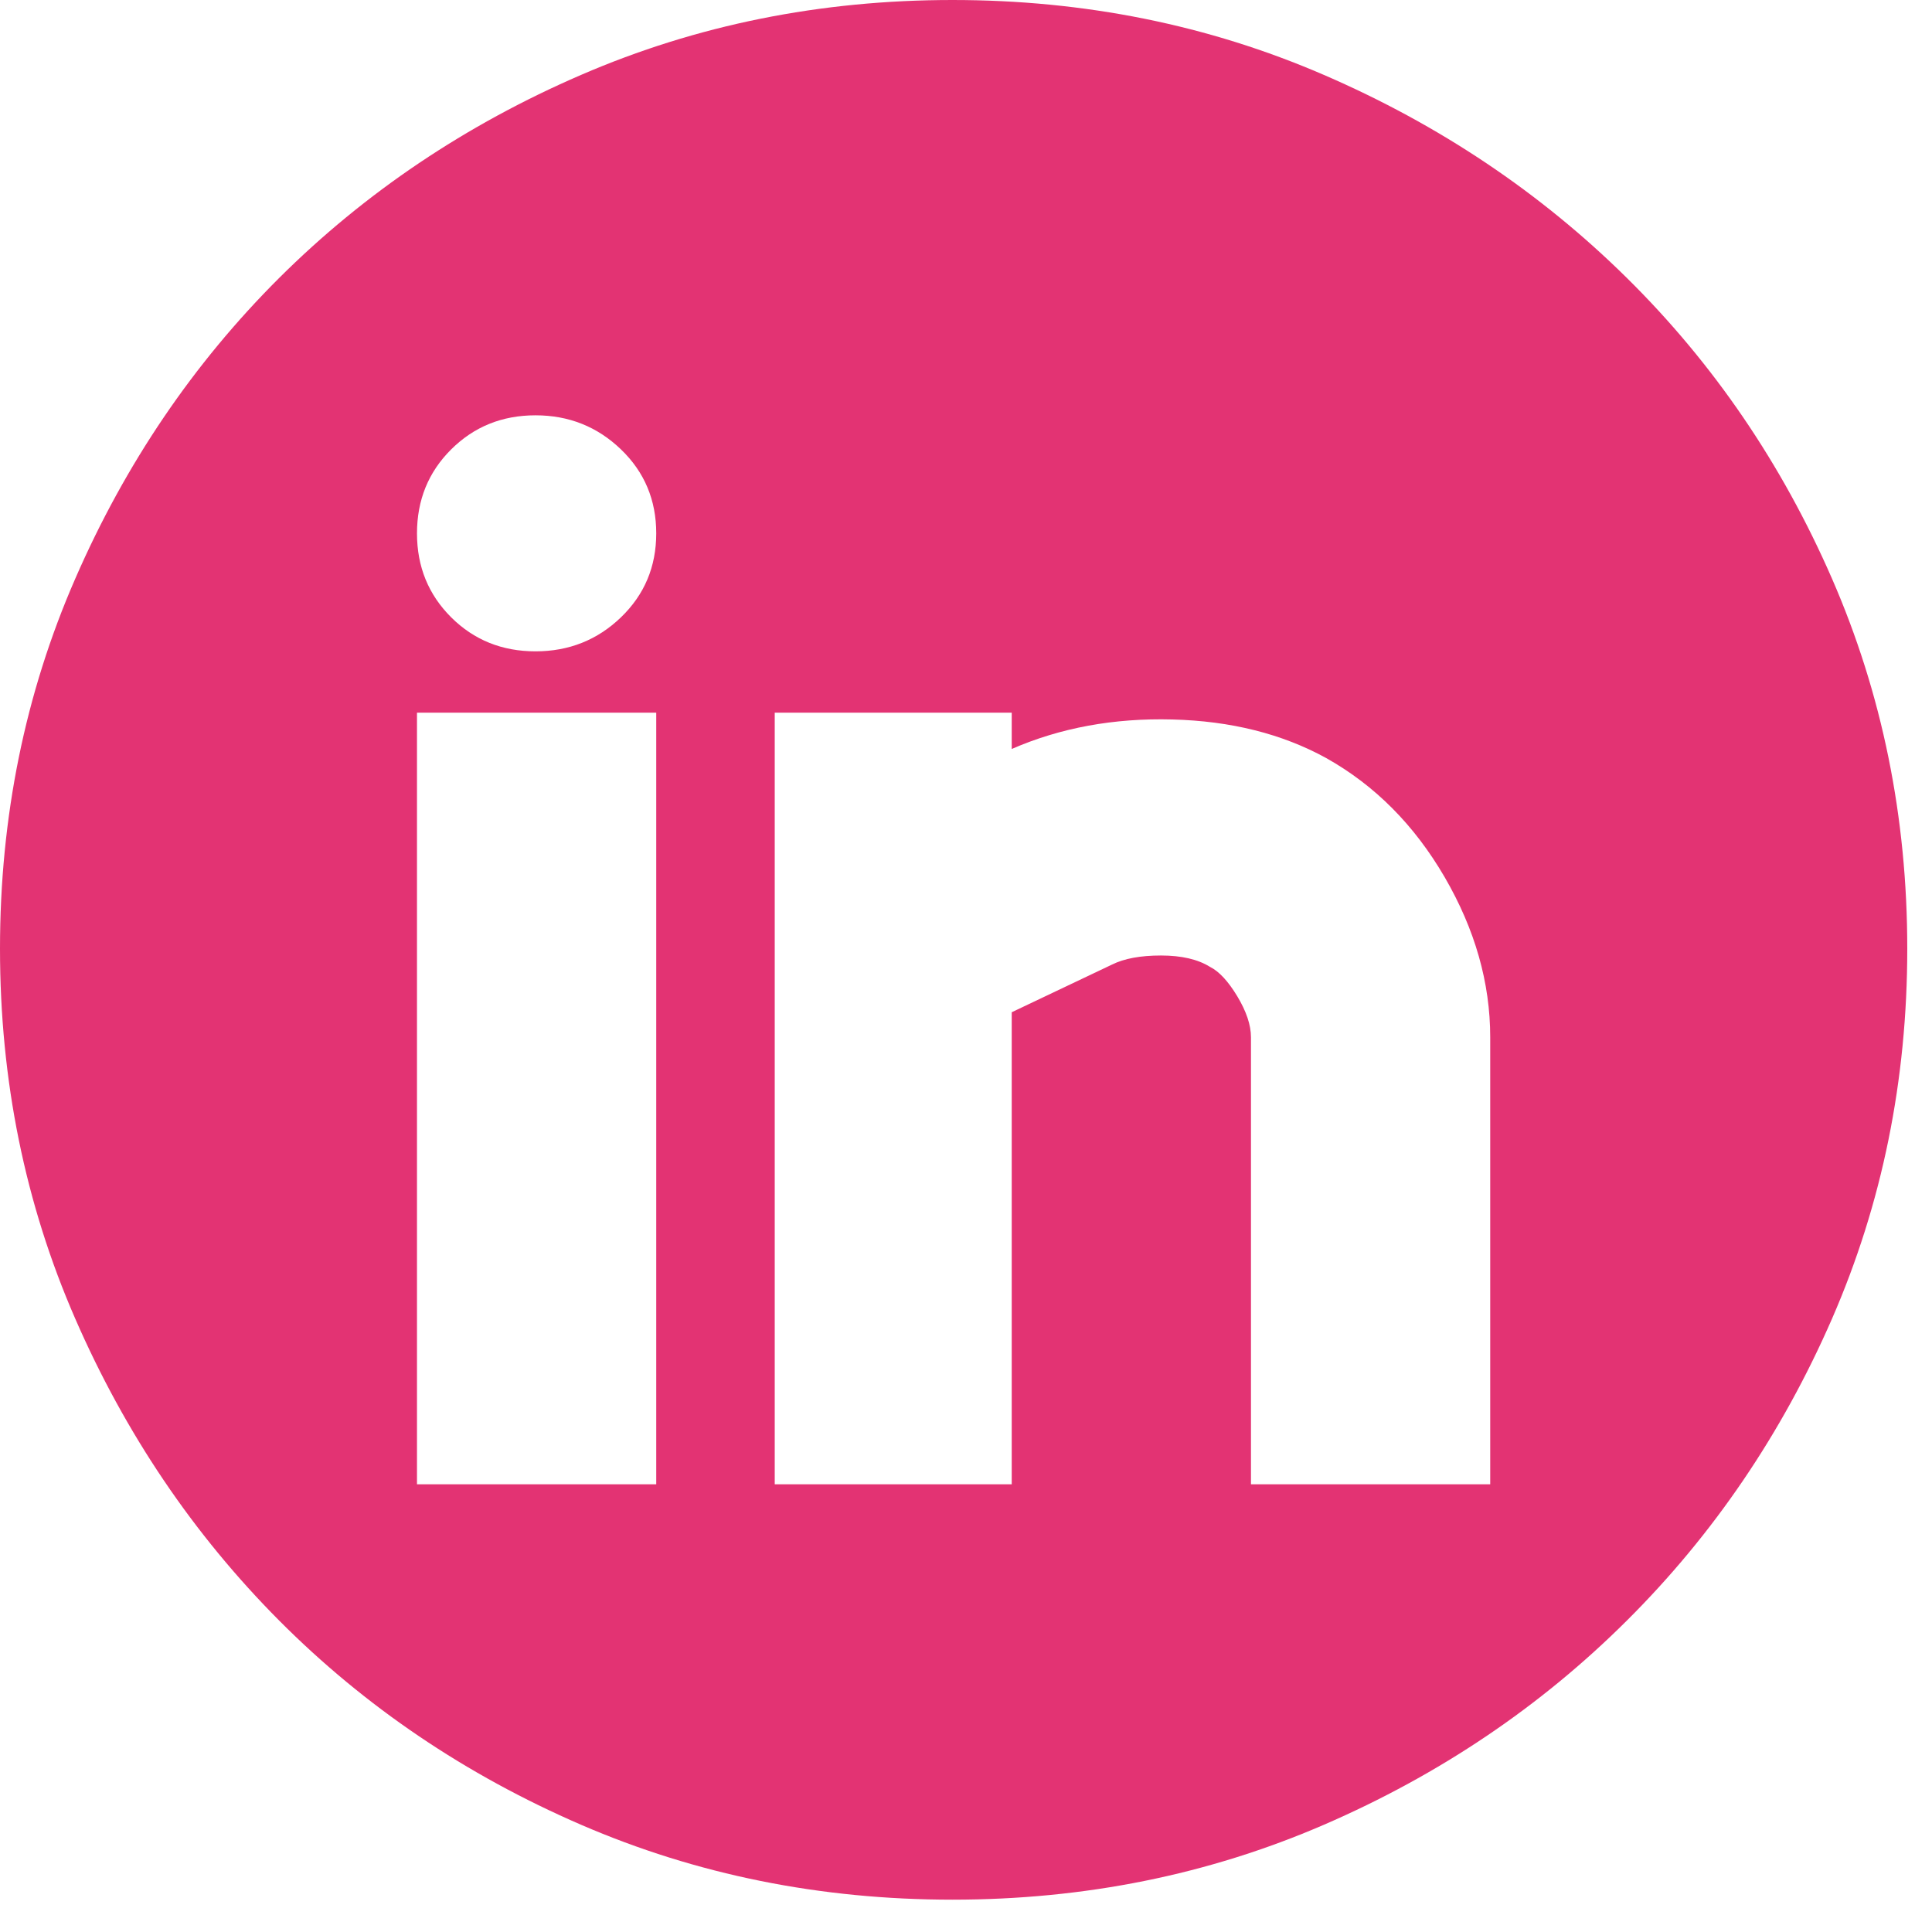
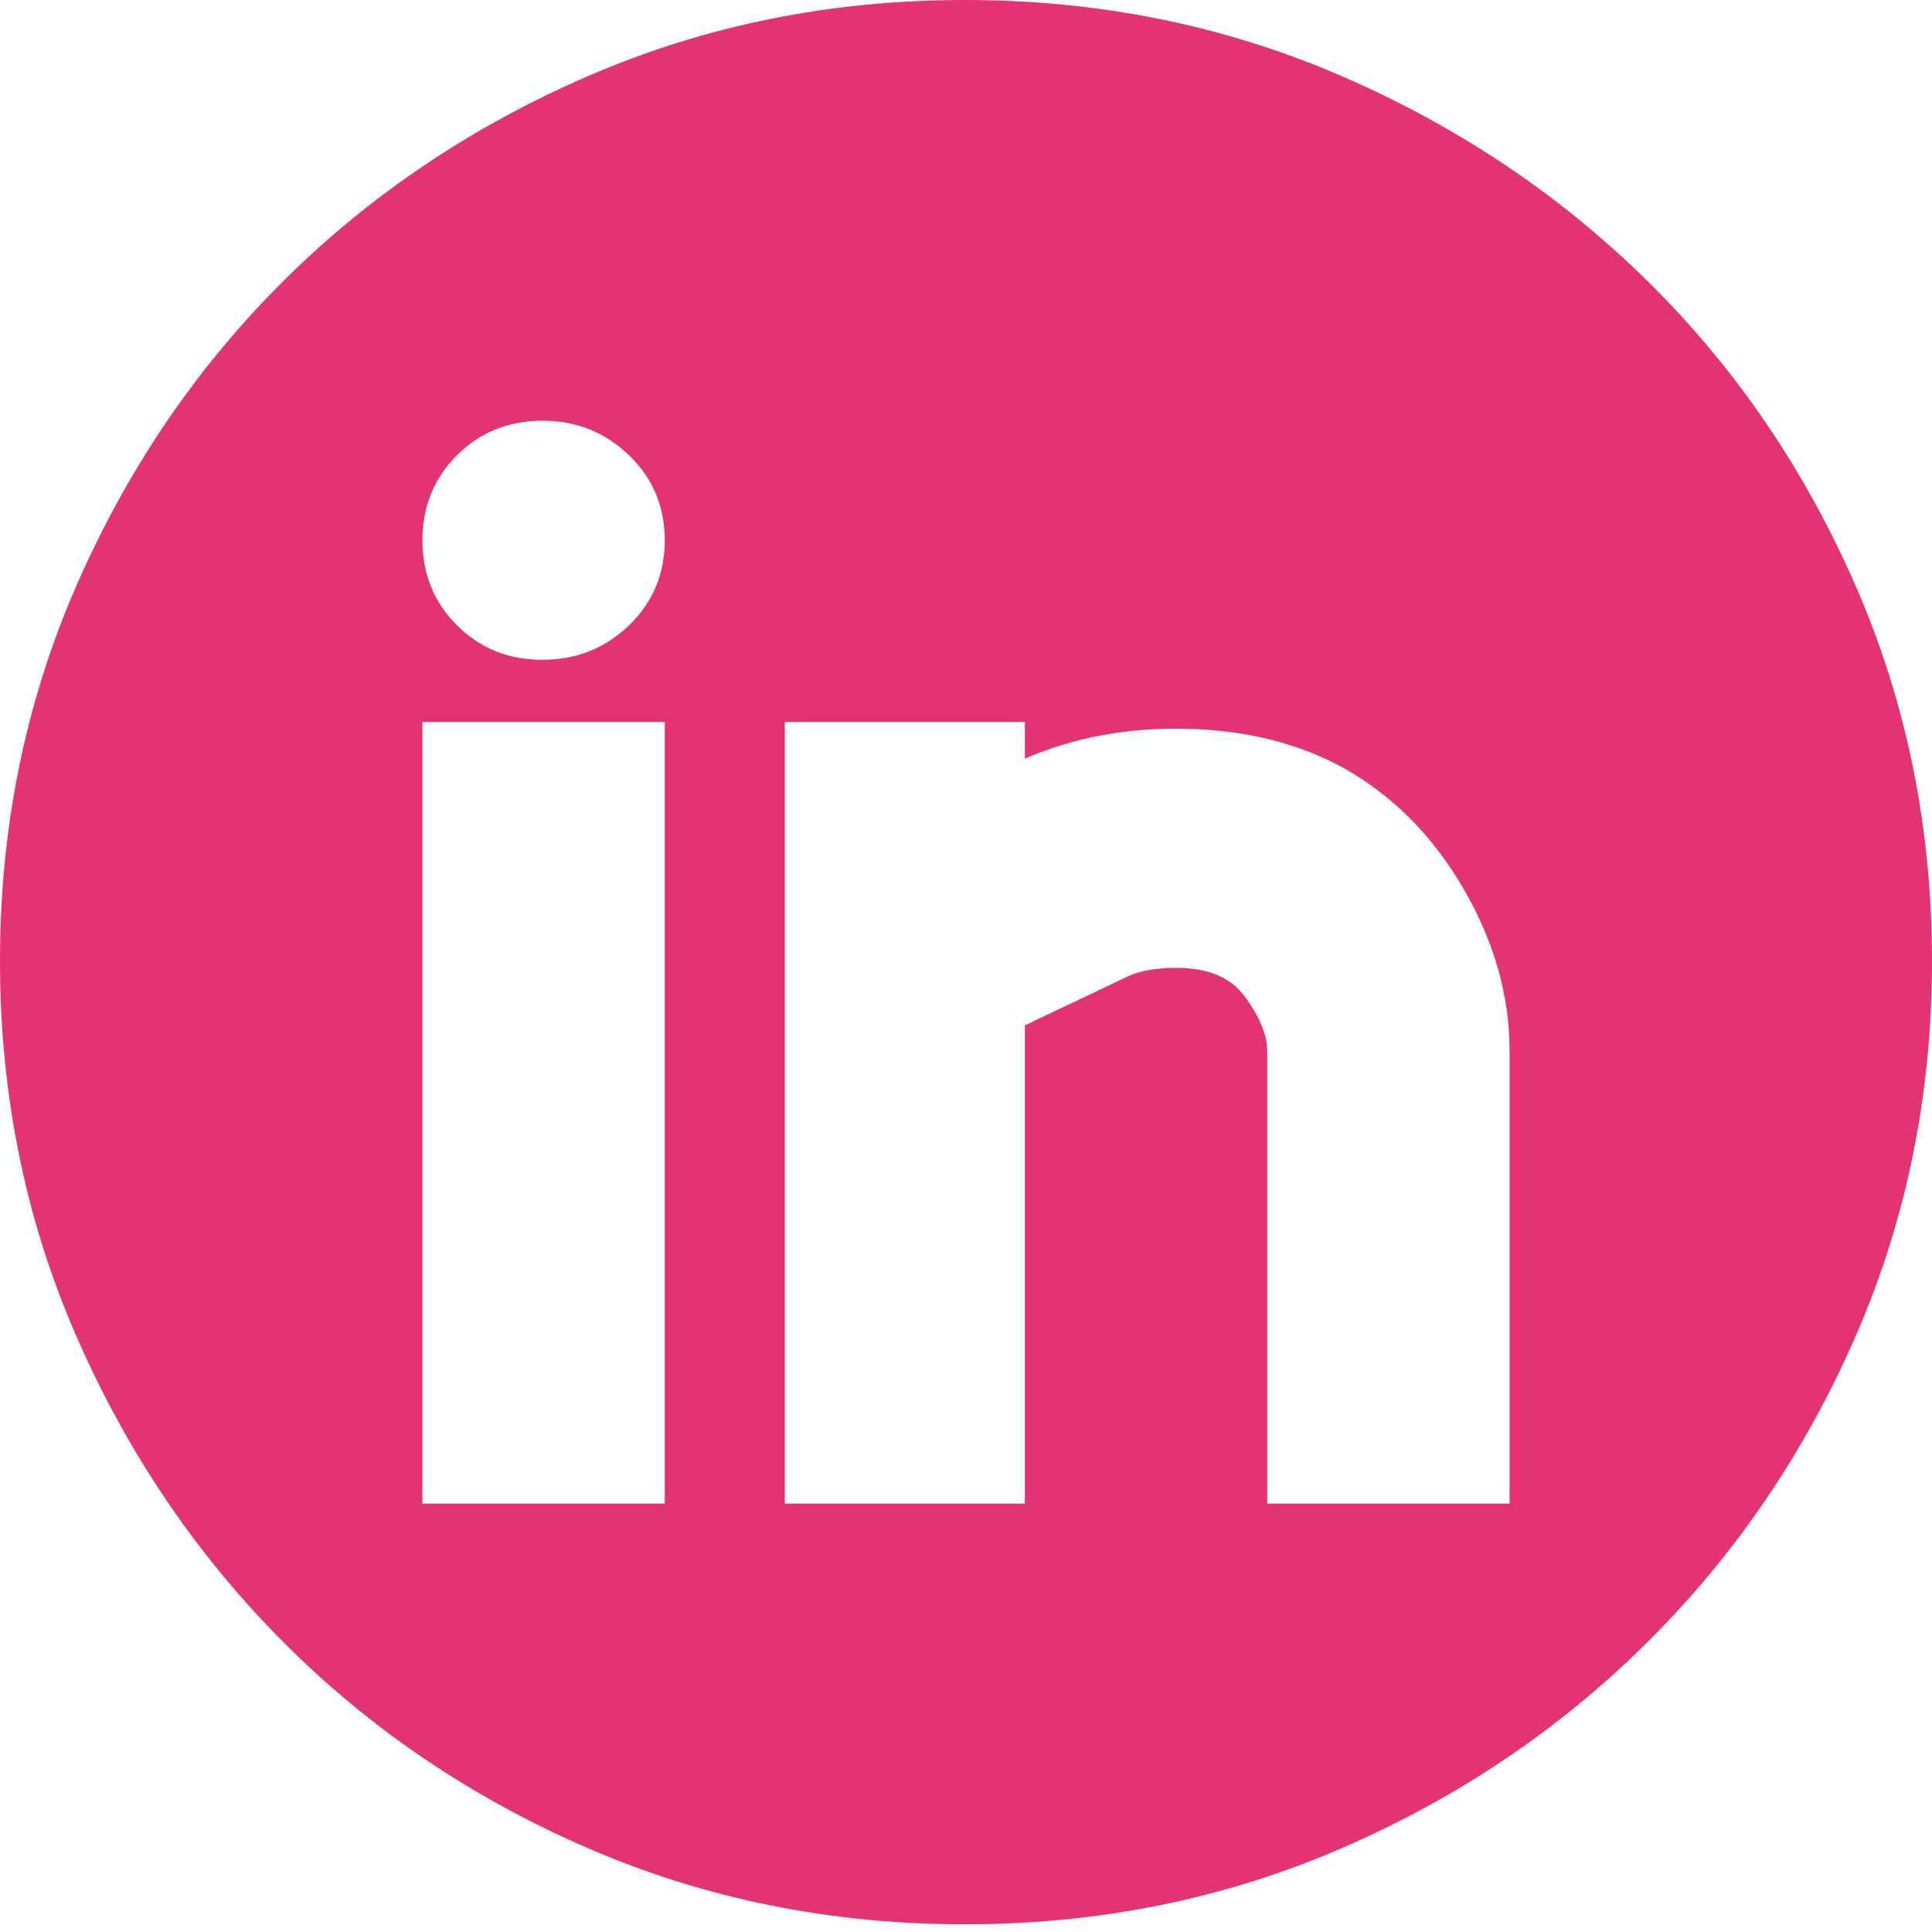
- <svg xmlns="http://www.w3.org/2000/svg" width="30" height="30" viewBox="0 0 30 30" fill="none">
-   <path d="M14.79 0C16.842 0 18.765 0.388 20.557 1.163C22.35 1.938 23.919 2.99 25.263 4.317C26.608 5.645 27.669 7.201 28.448 8.987C29.226 10.772 29.616 12.687 29.616 14.731C29.616 16.775 29.226 18.69 28.448 20.476C27.669 22.261 26.608 23.824 25.263 25.163C23.919 26.502 22.35 27.559 20.557 28.335C18.765 29.11 16.842 29.498 14.79 29.498C12.738 29.498 10.815 29.11 9.023 28.335C7.23 27.559 5.667 26.502 4.334 25.163C3.002 23.824 1.946 22.261 1.168 20.476C0.389 18.69 0 16.775 0 14.731C0 12.687 0.389 10.772 1.168 8.987C1.946 7.201 3.002 5.645 4.334 4.317C5.667 2.99 7.23 1.938 9.023 1.163C10.815 0.388 12.738 0 14.79 0ZM10.19 11.066H6.475V23.048H10.19V11.066ZM8.315 10.114C8.834 10.114 9.276 9.938 9.642 9.586C10.008 9.233 10.19 8.799 10.19 8.282C10.19 7.765 10.008 7.33 9.642 6.978C9.276 6.626 8.834 6.449 8.315 6.449C7.796 6.449 7.36 6.626 7.006 6.978C6.652 7.33 6.475 7.765 6.475 8.282C6.475 8.799 6.652 9.233 7.006 9.586C7.36 9.938 7.796 10.114 8.315 10.114ZM23.14 16.106C23.14 15.26 22.904 14.432 22.433 13.621C21.961 12.81 21.348 12.194 20.593 11.771C19.909 11.395 19.113 11.195 18.204 11.172C17.296 11.148 16.465 11.301 15.71 11.63V11.066H12.03V23.048H15.71V15.718L17.267 14.978C17.456 14.884 17.709 14.837 18.028 14.837C18.346 14.837 18.6 14.896 18.788 15.013C18.93 15.084 19.071 15.236 19.213 15.471C19.354 15.706 19.425 15.918 19.425 16.106V23.048H23.14V16.106Z" fill="#E33373" />
+ <svg xmlns="http://www.w3.org/2000/svg" width="42" height="42" viewBox="0 0 42 42" fill="none">
+   <path d="M20.975 0C23.885 0 26.612 0.55 29.154 1.649C31.697 2.749 33.921 4.24 35.828 6.123C37.735 8.005 39.24 10.213 40.344 12.745C41.448 15.277 42 17.993 42 20.892C42 23.79 41.448 26.506 40.344 29.038C39.24 31.57 37.735 33.786 35.828 35.685C33.921 37.585 31.697 39.084 29.154 40.184C26.612 41.283 23.885 41.833 20.975 41.833C18.064 41.833 15.338 41.283 12.796 40.184C10.253 39.084 8.037 37.585 6.147 35.685C4.257 33.786 2.76 31.57 1.656 29.038C0.552 26.506 0 23.79 0 20.892C0 17.993 0.552 15.277 1.656 12.745C2.76 10.213 4.257 8.005 6.147 6.123C8.037 4.24 10.253 2.749 12.796 1.649C15.338 0.55 18.064 0 20.975 0ZM14.452 15.694H9.183V32.687H14.452V15.694ZM11.792 14.344C12.528 14.344 13.155 14.094 13.674 13.595C14.192 13.095 14.452 12.478 14.452 11.745C14.452 11.012 14.192 10.396 13.674 9.896C13.155 9.396 12.528 9.146 11.792 9.146C11.056 9.146 10.437 9.396 9.935 9.896C9.434 10.396 9.183 11.012 9.183 11.745C9.183 12.478 9.434 13.095 9.935 13.595C10.437 14.094 11.056 14.344 11.792 14.344ZM32.817 22.841C32.817 21.641 32.483 20.467 31.814 19.317C31.145 18.168 30.275 17.293 29.204 16.693C28.234 16.16 27.105 15.877 25.817 15.844C24.529 15.81 23.35 16.027 22.28 16.493V15.694H17.061V32.687H22.28V22.291L24.488 21.241C24.755 21.108 25.115 21.041 25.566 21.041C26.018 21.041 26.378 21.125 26.645 21.291C26.846 21.391 27.047 21.608 27.247 21.941C27.448 22.274 27.548 22.574 27.548 22.841V32.687H32.817V22.841Z" fill="#E33373" />
</svg>
